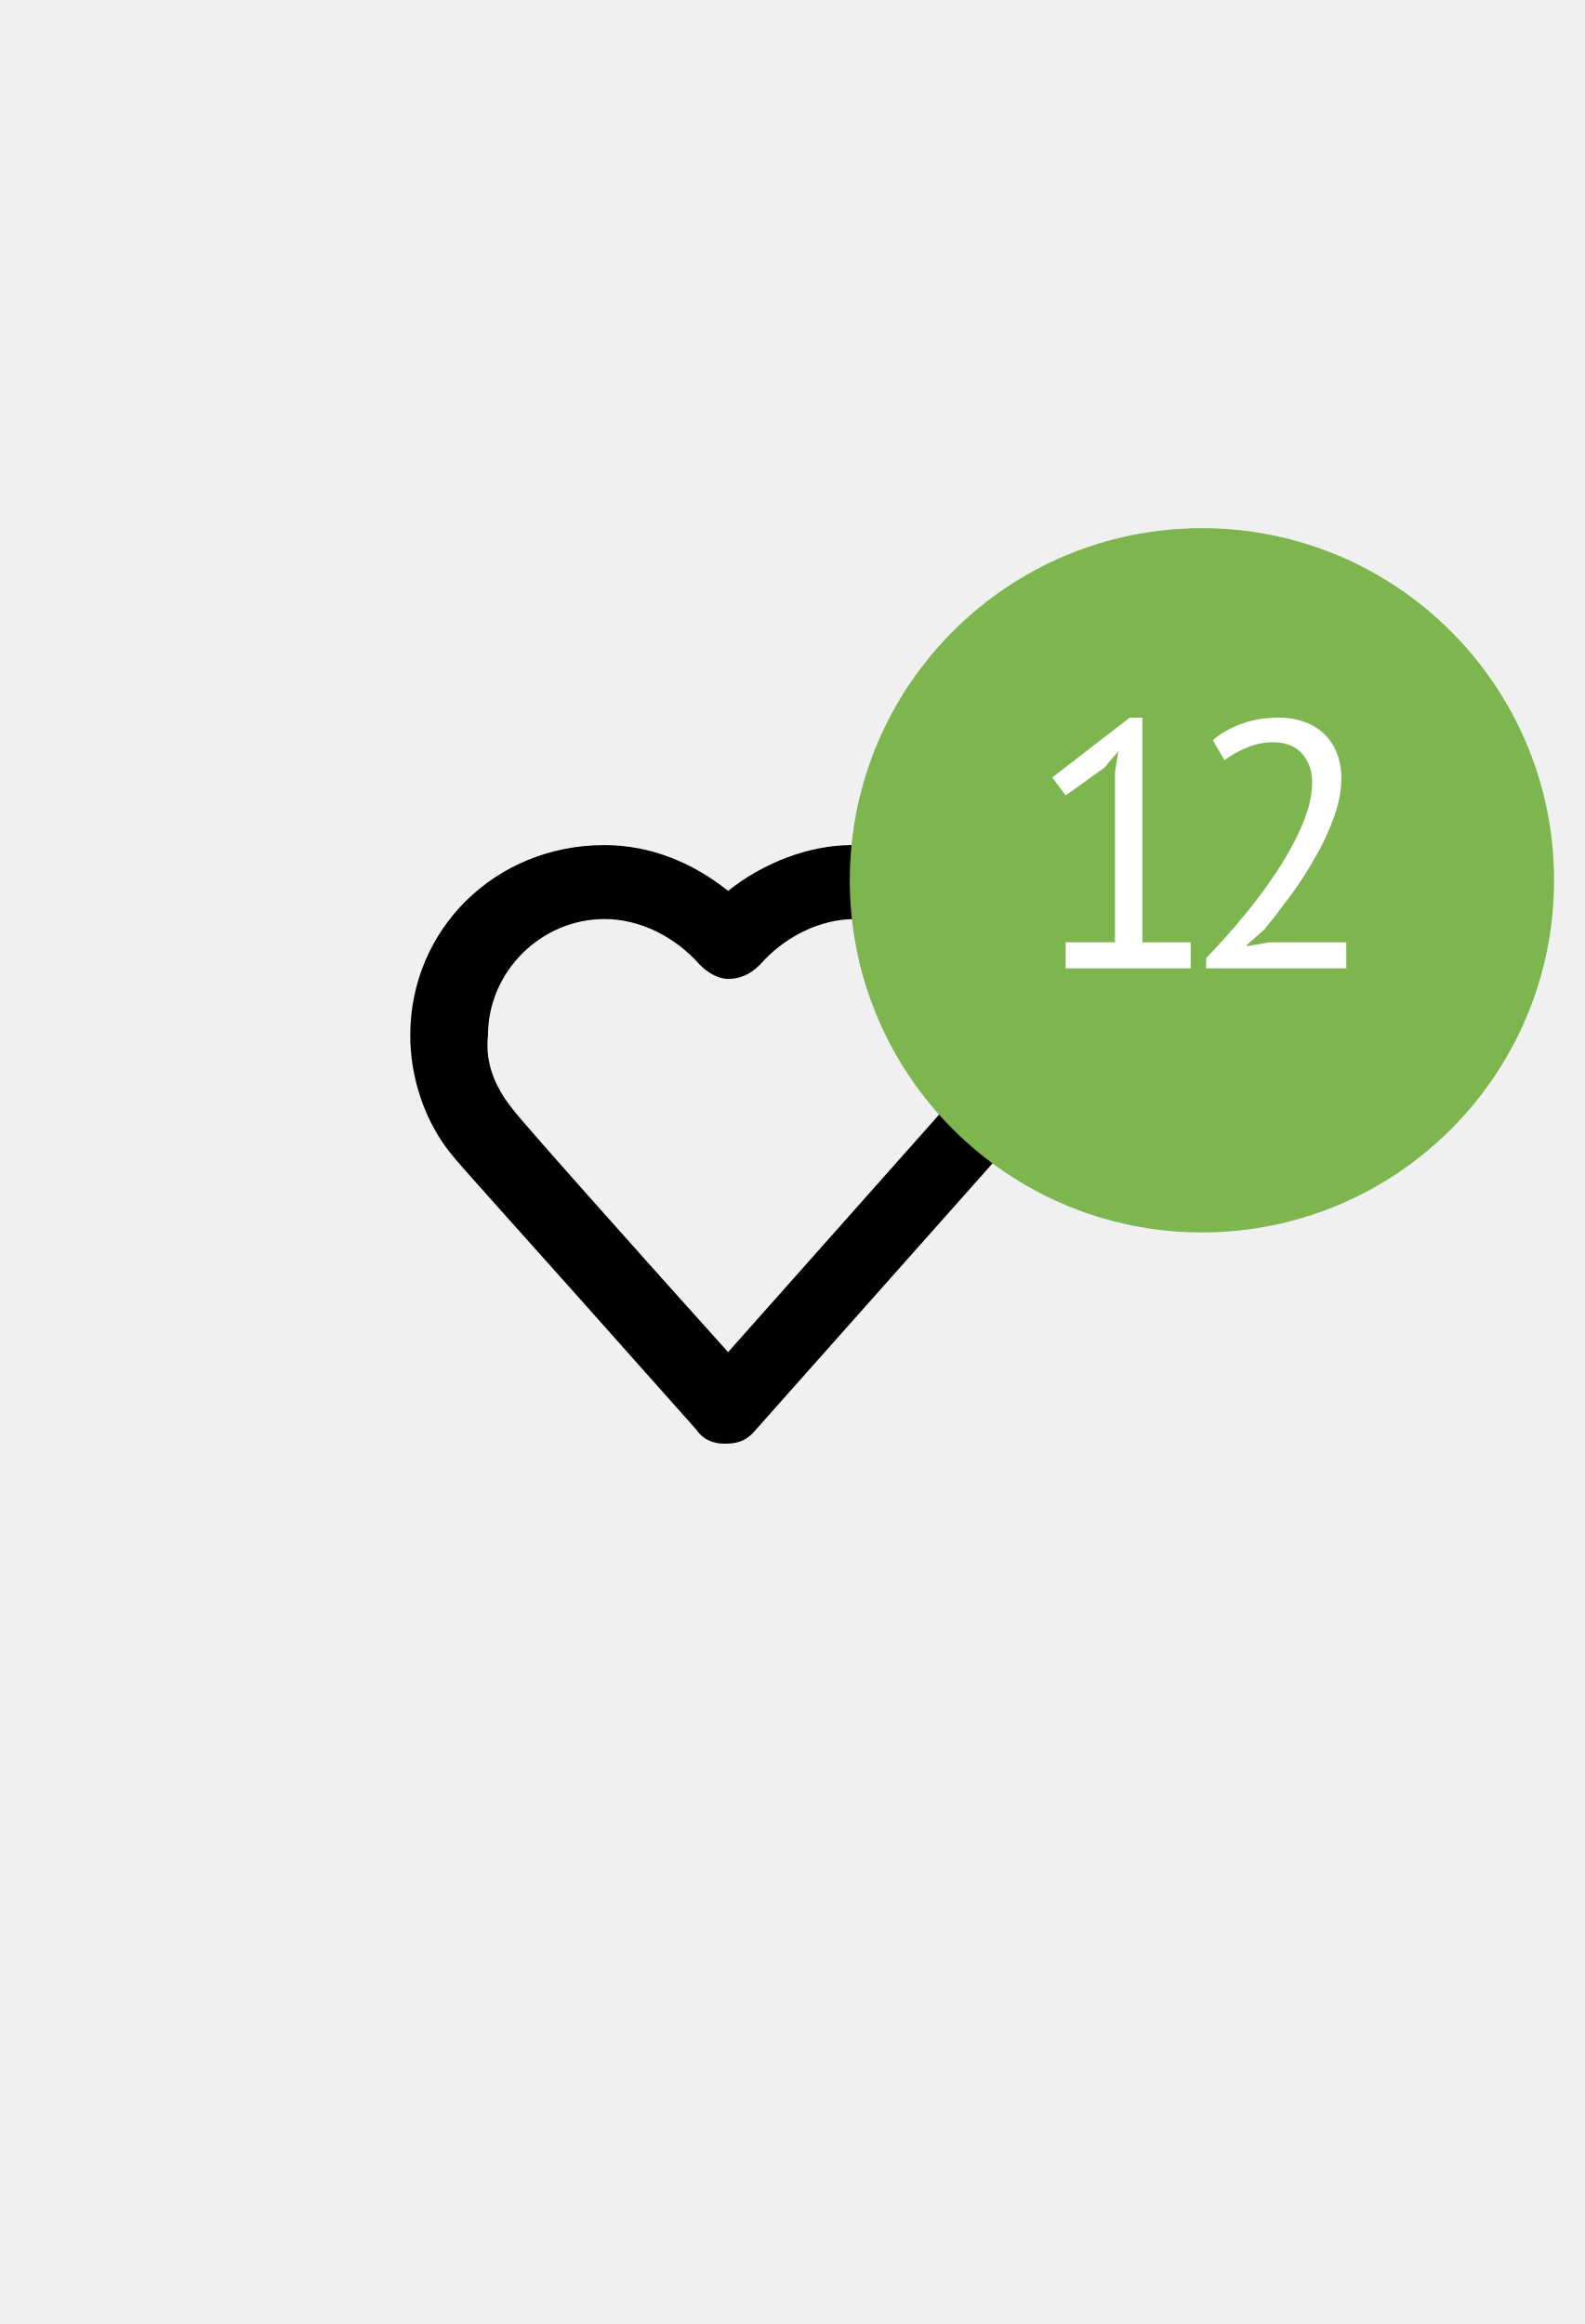
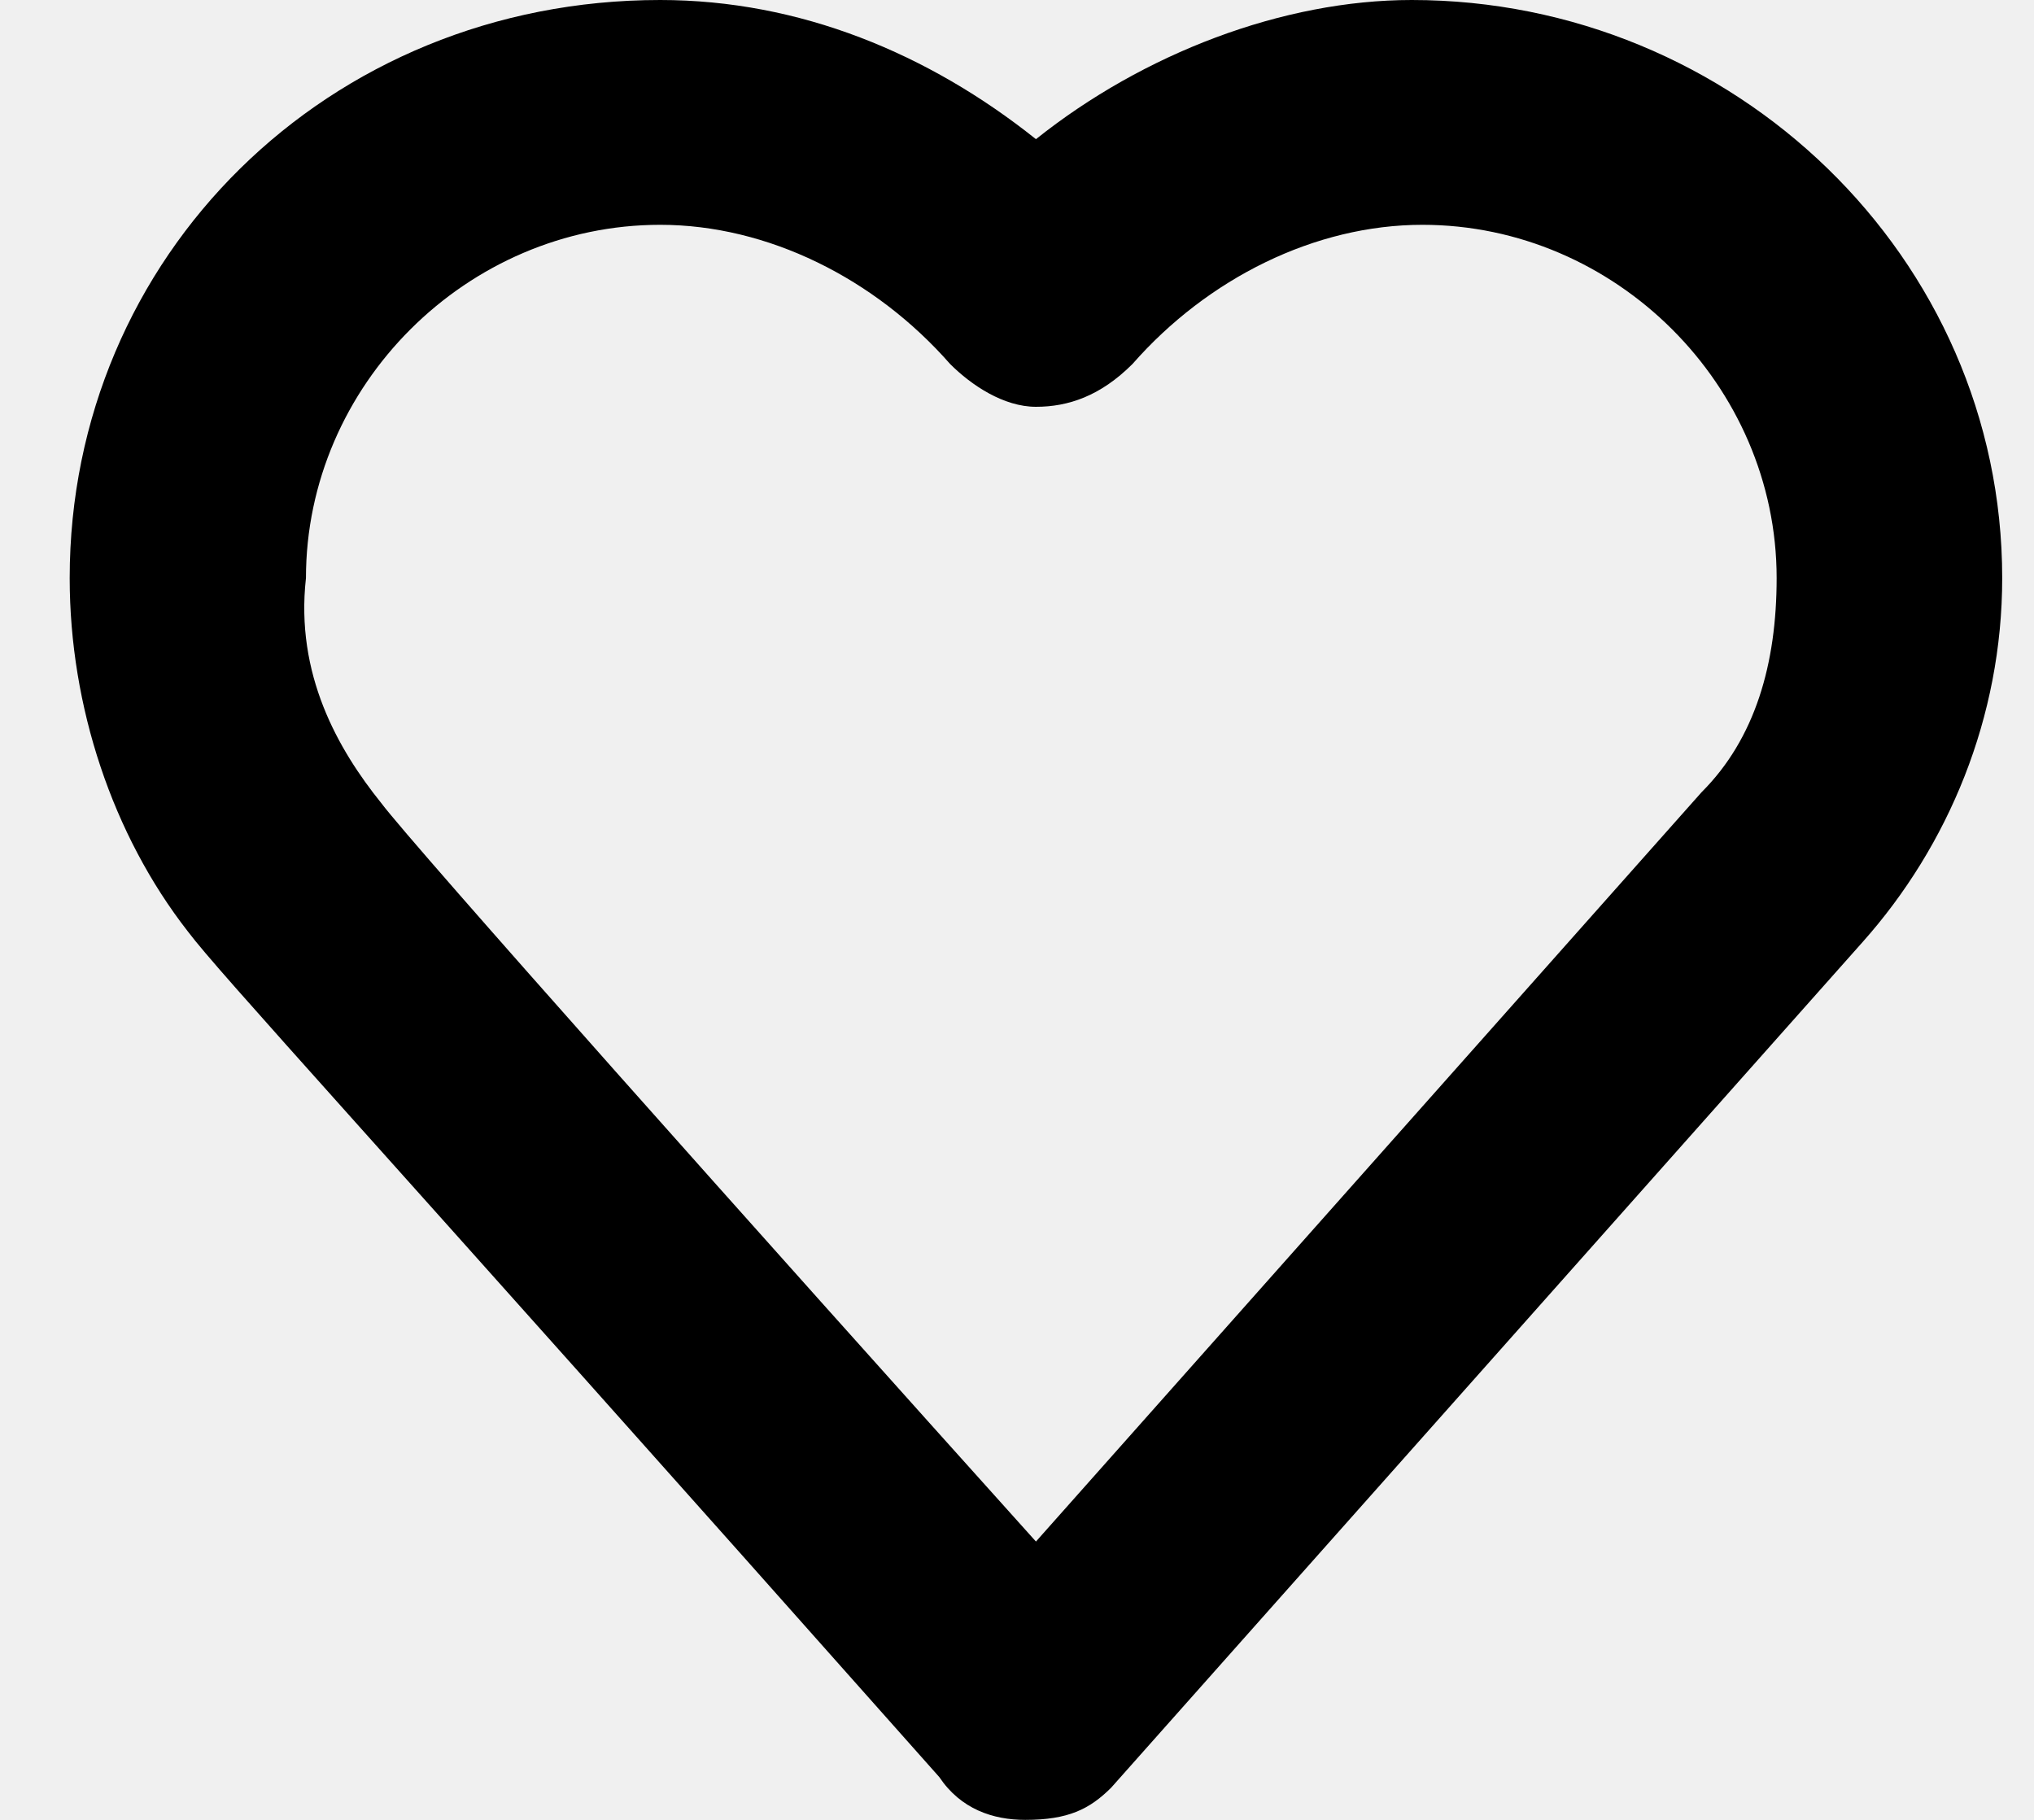
- <svg xmlns="http://www.w3.org/2000/svg" width="45" height="66" viewBox="0 0 45 66" fill="none">
-   <path d="M20.577 41C20.276 41 19.975 40.9 19.774 40.6C14.359 34.5 13.055 33.1 12.755 32.7C12.053 31.8 11.651 30.6 11.651 29.4C11.651 26.4 14.058 24 17.167 24C18.471 24 19.674 24.5 20.677 25.3C21.68 24.5 22.983 24 24.187 24C27.195 24 29.703 26.4 29.703 29.4C29.703 30.7 29.201 31.9 28.399 32.8L21.379 40.7C21.178 40.9 20.978 41 20.577 41ZM14.56 31.5C14.86 31.9 18.07 35.5 20.677 38.4L26.895 31.4C27.396 30.9 27.596 30.2 27.596 29.4C27.596 27.6 26.092 26.1 24.287 26.1C23.284 26.1 22.282 26.6 21.579 27.4C21.279 27.7 20.978 27.8 20.677 27.8C20.376 27.8 20.075 27.6 19.875 27.4C19.173 26.6 18.17 26.1 17.167 26.1C15.362 26.1 13.858 27.6 13.858 29.4C13.757 30.3 14.159 31 14.56 31.5C14.459 31.5 14.459 31.5 14.56 31.5Z" fill="black" />
-   <rect x="24.133" y="15" width="20" height="20" rx="10" fill="#7DB54F" />
-   <path d="M30.264 26.76H31.664V21.92L31.764 21.33L31.364 21.8L30.264 22.59L29.884 22.08L32.084 20.38H32.444V26.76H33.814V27.5H30.264V26.76ZM38.093 22.09C38.093 22.443 38.026 22.807 37.893 23.18C37.766 23.547 37.596 23.917 37.383 24.29C37.176 24.663 36.943 25.03 36.683 25.39C36.423 25.743 36.163 26.08 35.903 26.4L35.413 26.83V26.87L36.053 26.76H38.233V27.5H34.253V27.21C34.4 27.057 34.576 26.867 34.783 26.64C34.99 26.413 35.203 26.163 35.423 25.89C35.65 25.61 35.87 25.317 36.083 25.01C36.303 24.697 36.5 24.38 36.673 24.06C36.853 23.74 36.996 23.423 37.103 23.11C37.21 22.797 37.263 22.5 37.263 22.22C37.263 21.893 37.17 21.623 36.983 21.41C36.796 21.19 36.513 21.08 36.133 21.08C35.88 21.08 35.633 21.133 35.393 21.24C35.153 21.34 34.946 21.457 34.773 21.59L34.443 21.02C34.676 20.82 34.953 20.663 35.273 20.55C35.593 20.437 35.936 20.38 36.303 20.38C36.59 20.38 36.843 20.423 37.063 20.51C37.283 20.59 37.47 20.707 37.623 20.86C37.776 21.013 37.893 21.197 37.973 21.41C38.053 21.617 38.093 21.843 38.093 22.09Z" fill="white" />
+ <svg xmlns="http://www.w3.org/2000/svg" width="19" height="17" viewBox="0 0 19 17" fill="none">
+   <path d="M9.577 17C9.276 17 8.975 16.9 8.774 16.6C3.359 10.5 2.055 9.1 1.754 8.7C1.052 7.8 0.651 6.6 0.651 5.4C0.651 2.4 3.058 0 6.167 0C7.471 0 8.674 0.5 9.677 1.3C10.68 0.5 11.983 0 13.187 0C16.195 0 18.703 2.4 18.703 5.4C18.703 6.7 18.201 7.9 17.399 8.8L10.379 16.7C10.178 16.9 9.978 17 9.577 17ZM3.56 7.5C3.86 7.9 7.07 11.5 9.677 14.4L15.895 7.4C16.396 6.9 16.596 6.2 16.596 5.4C16.596 3.6 15.092 2.1 13.287 2.1C12.284 2.1 11.281 2.6 10.579 3.4C10.279 3.7 9.978 3.8 9.677 3.8C9.376 3.8 9.075 3.6 8.875 3.4C8.173 2.6 7.17 2.1 6.167 2.1C4.362 2.1 2.858 3.6 2.858 5.4C2.757 6.3 3.158 7 3.56 7.5C3.459 7.5 3.459 7.5 3.56 7.5Z" fill="black" />
</svg>
